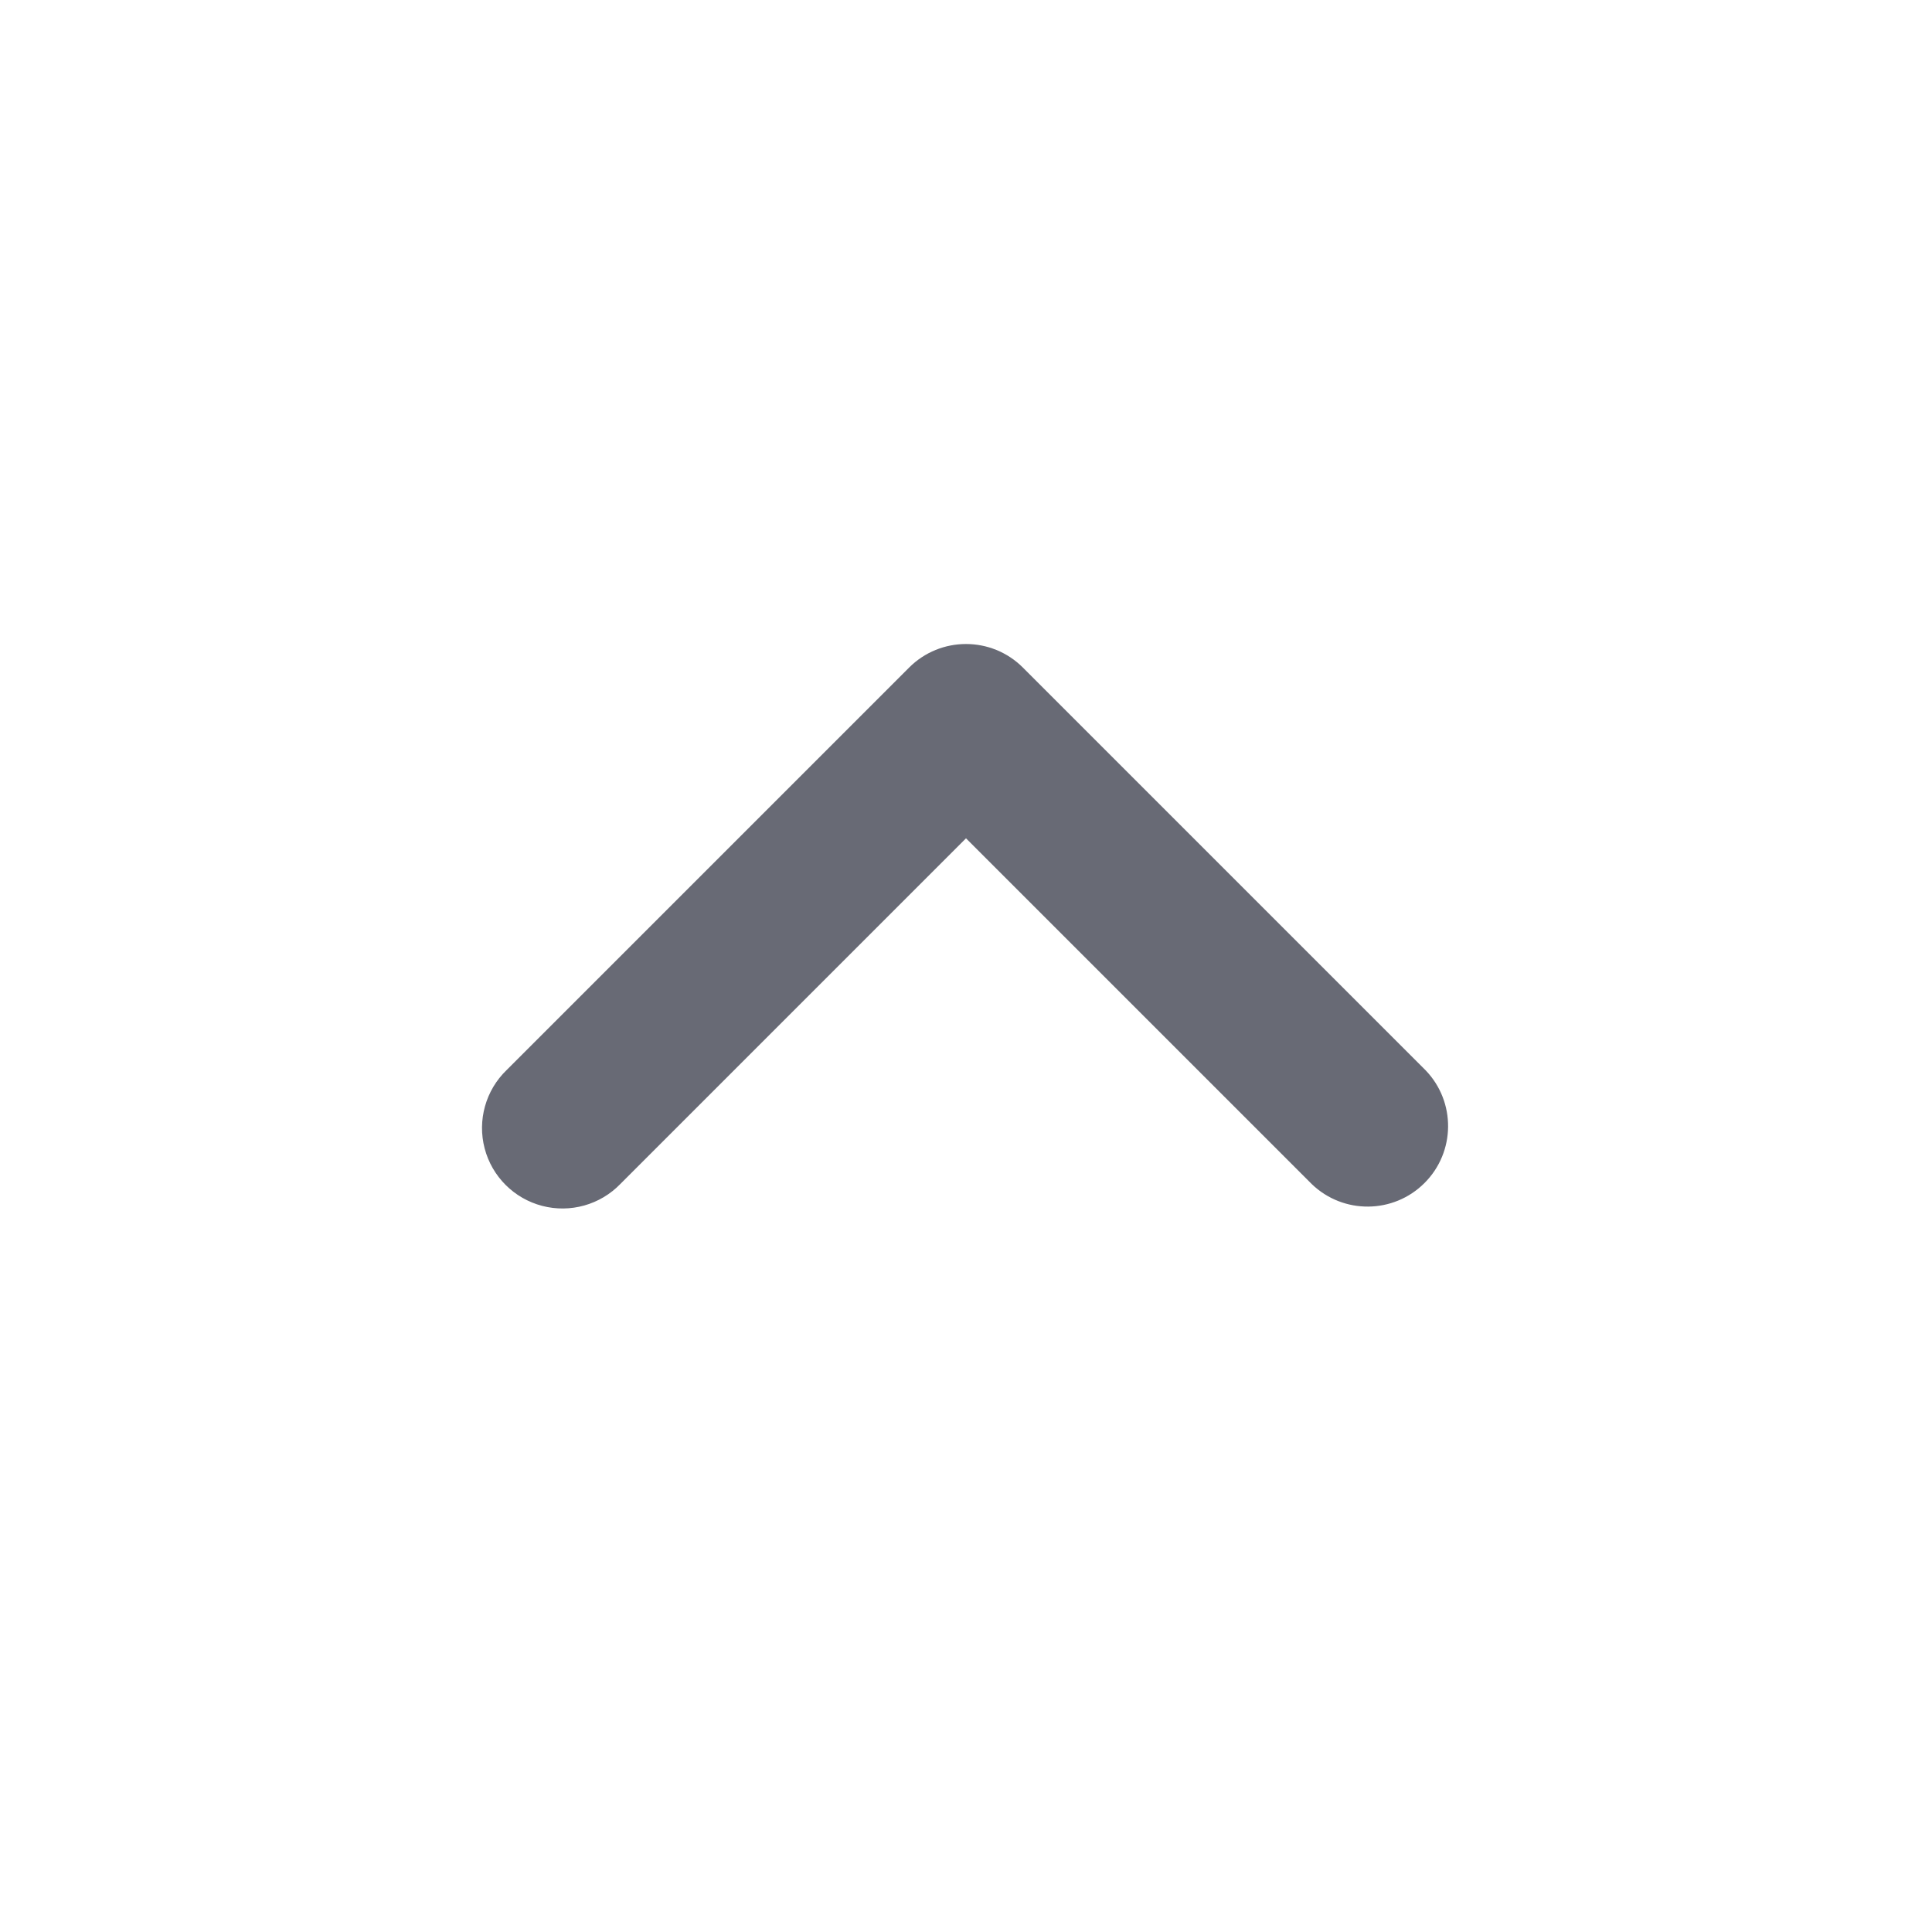
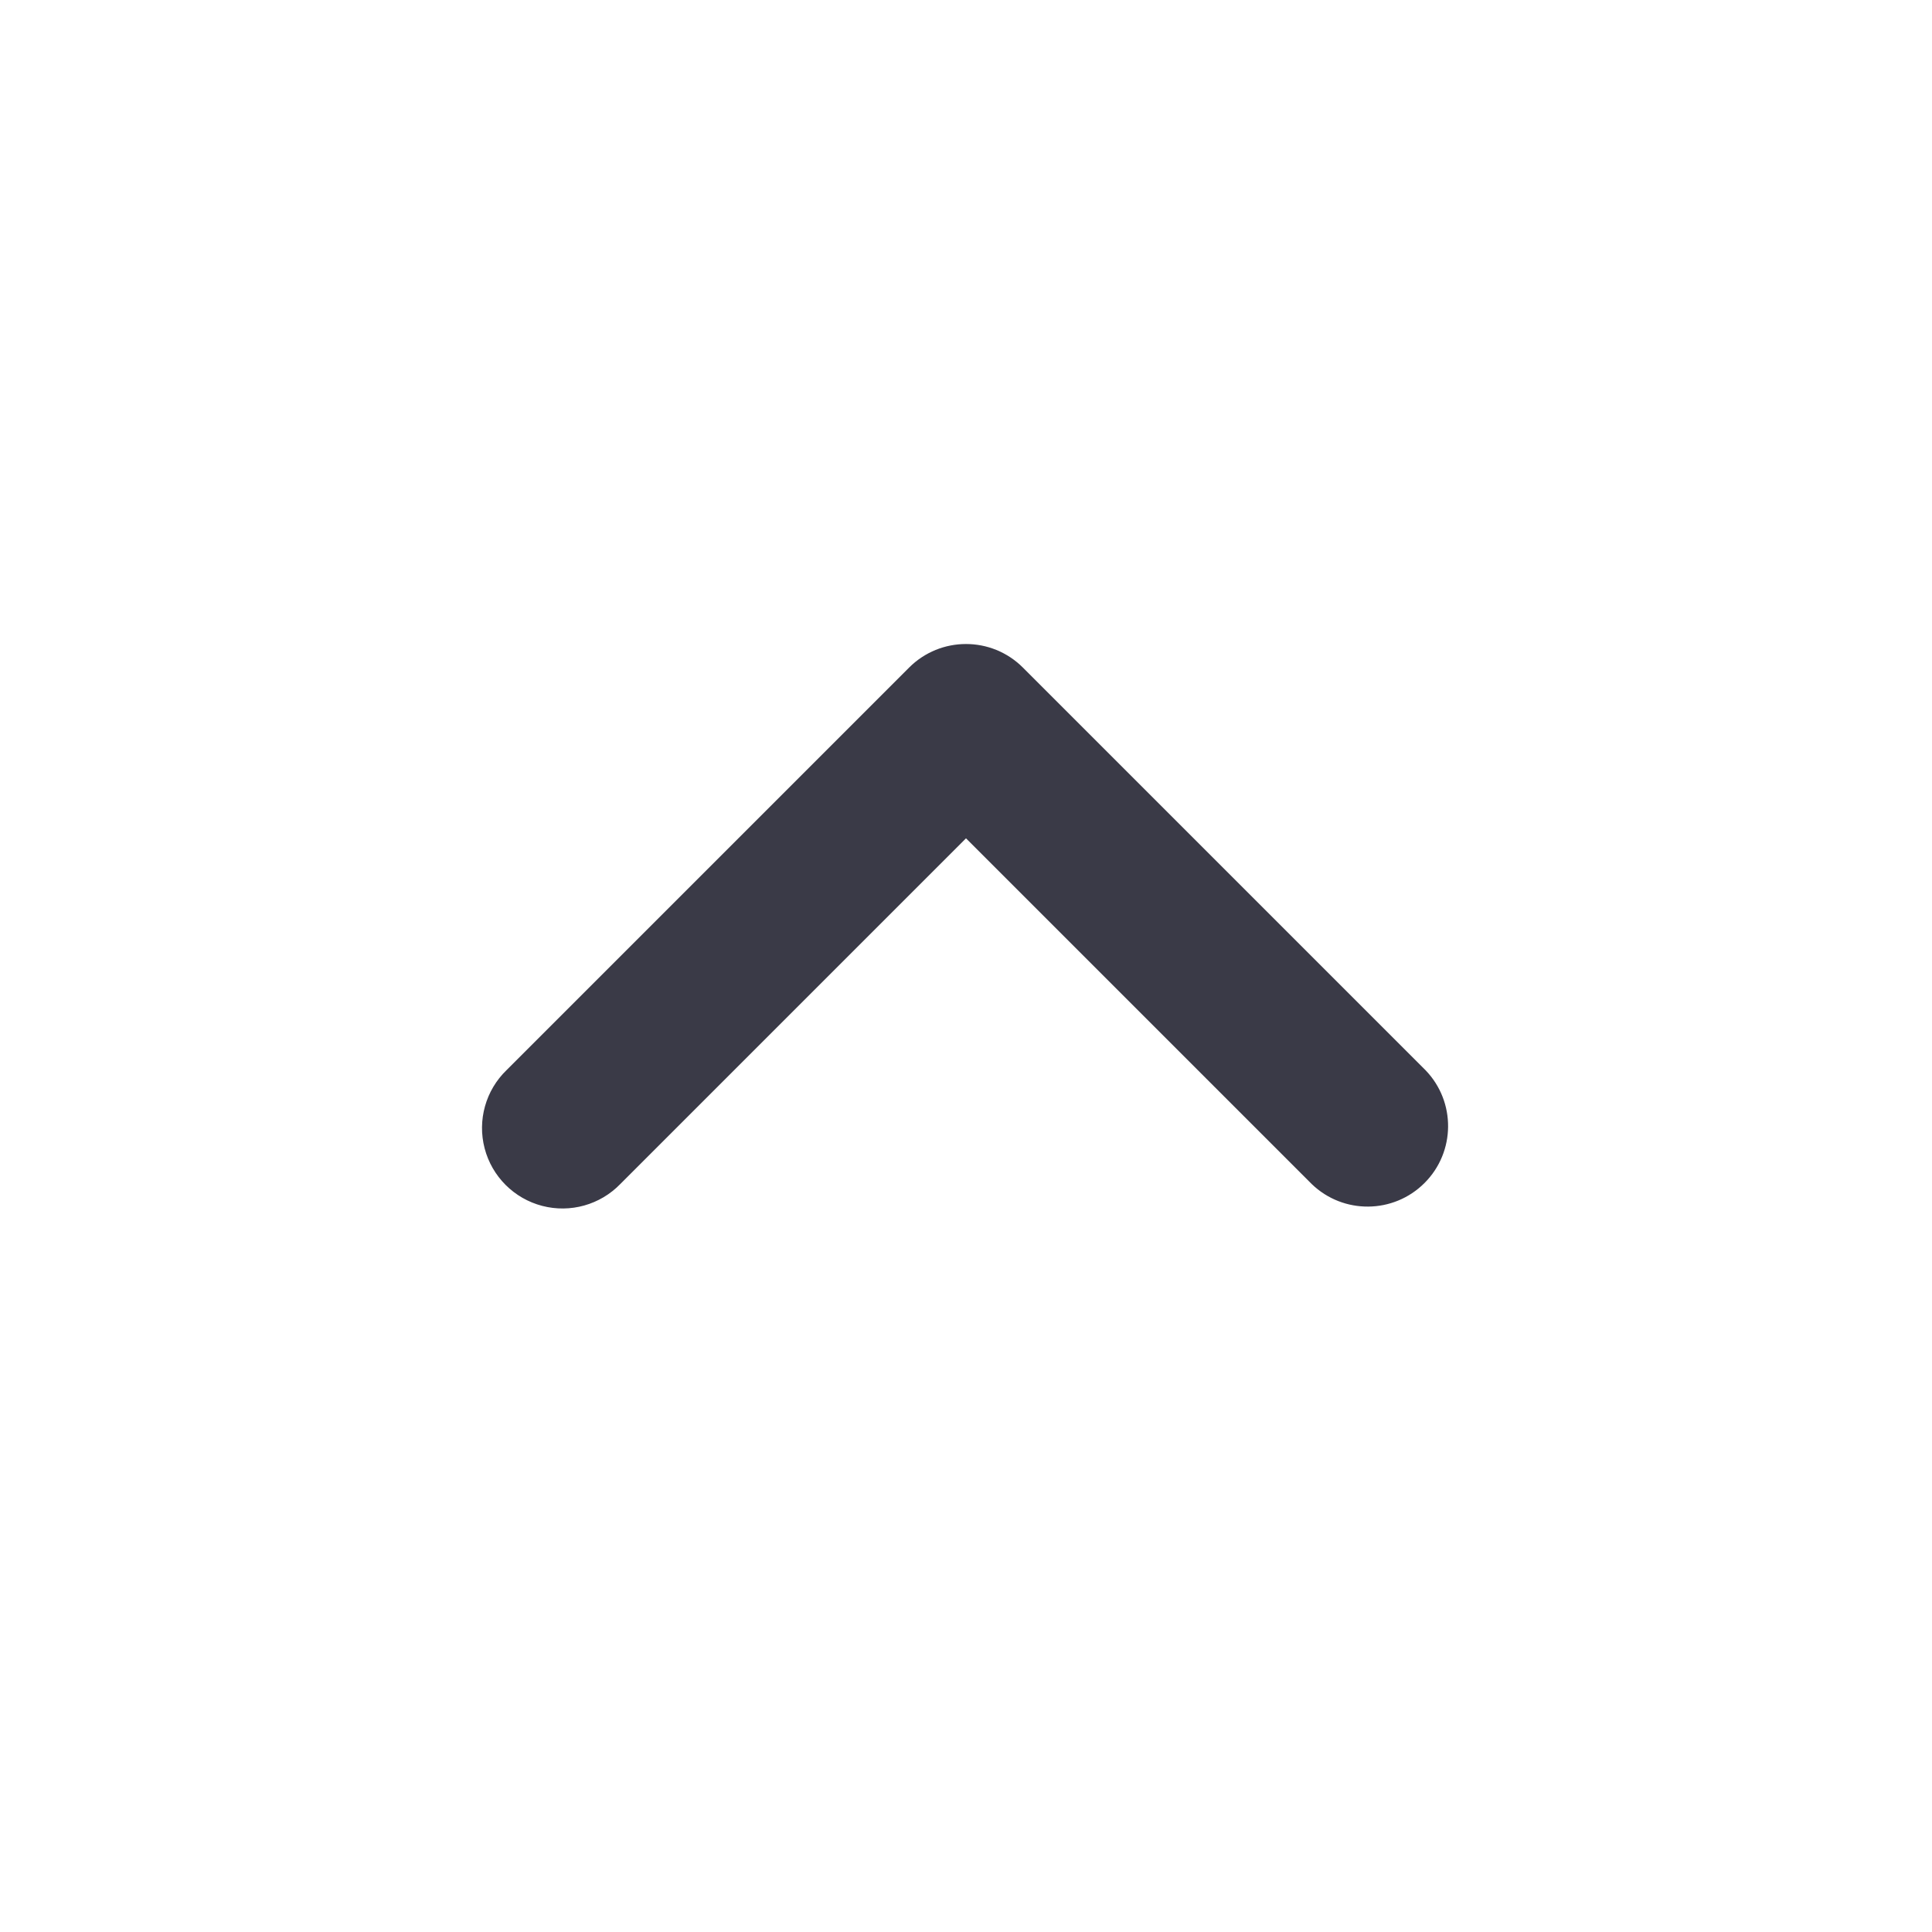
<svg xmlns="http://www.w3.org/2000/svg" width="24" height="24" viewBox="0 0 24 24">
-   <path fill="#686A75" fill-rule="evenodd" d="M7.707 14.707a1 1 0 1 1-1.414-1.414l5-5a1 1 0 0 1 1.414 0l5.001 5.001a1 1 0 0 1-1.414 1.414L12 10.414l-4.293 4.293z" />
+   <path fill="#3A3A47" fill-rule="evenodd" d="M7.707 14.707a1 1 0 1 1-1.414-1.414l5-5a1 1 0 0 1 1.414 0l5.001 5.001a1 1 0 0 1-1.414 1.414L12 10.414l-4.293 4.293z" />
</svg>
